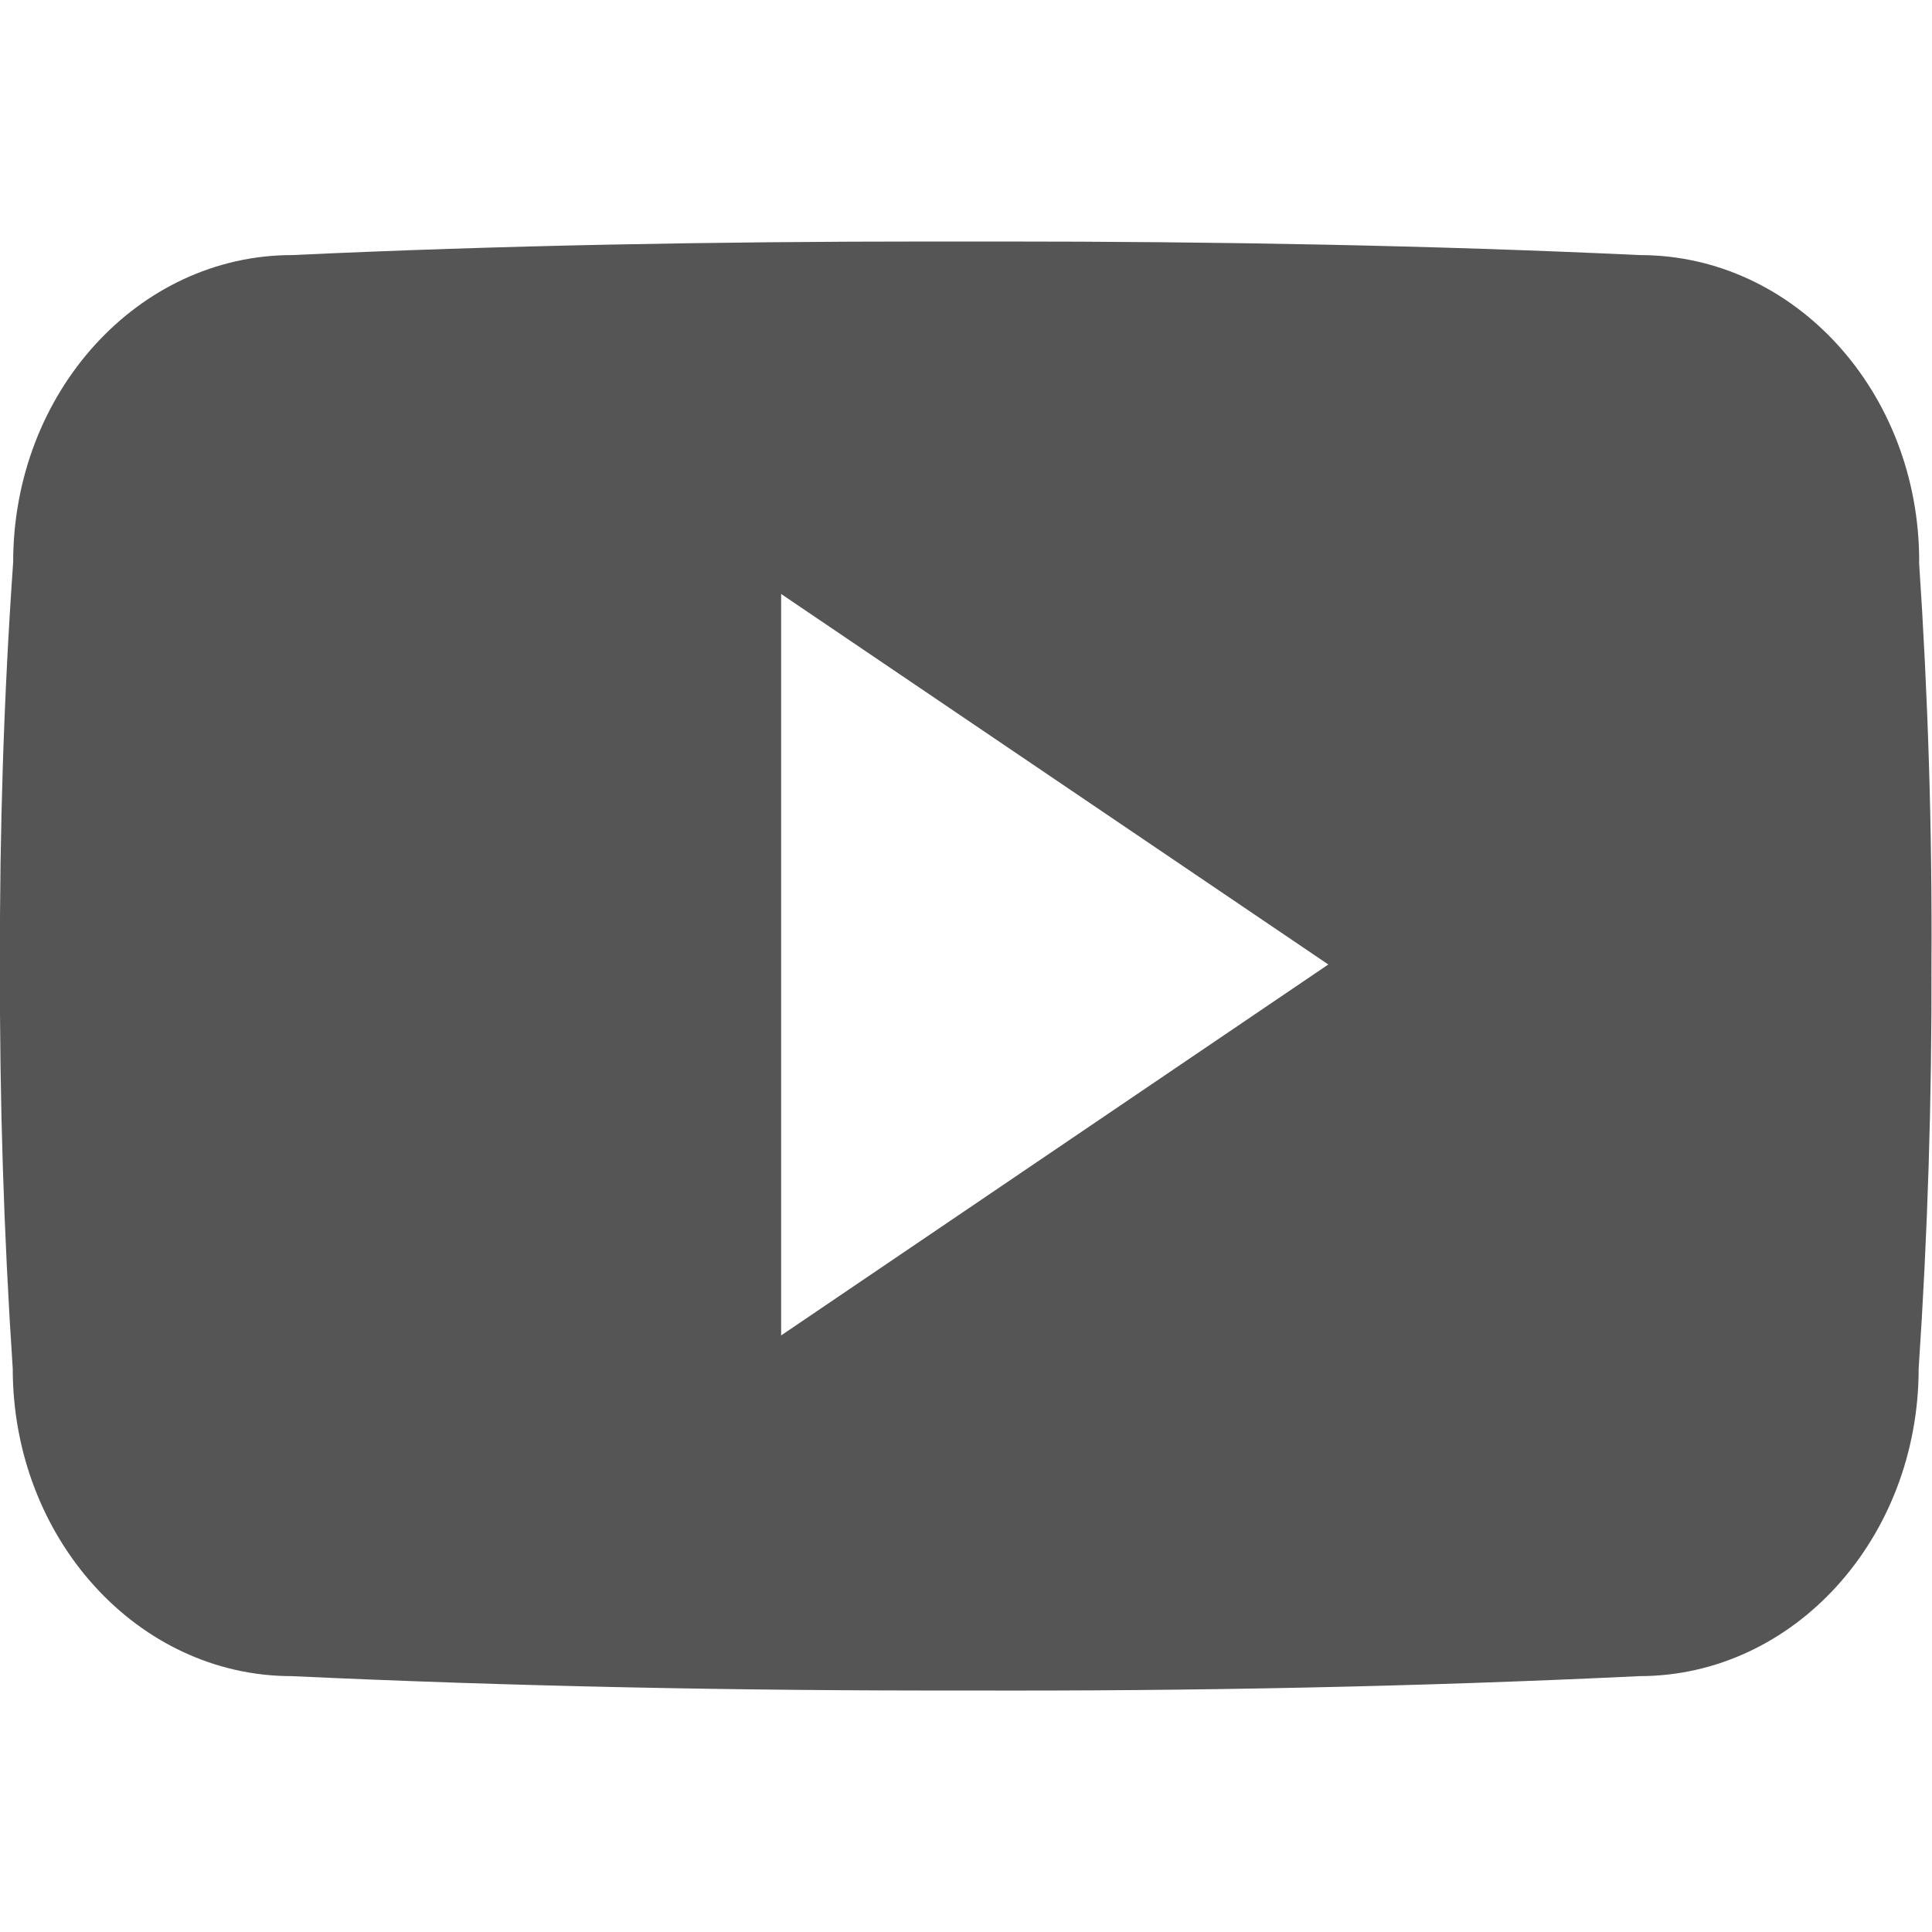
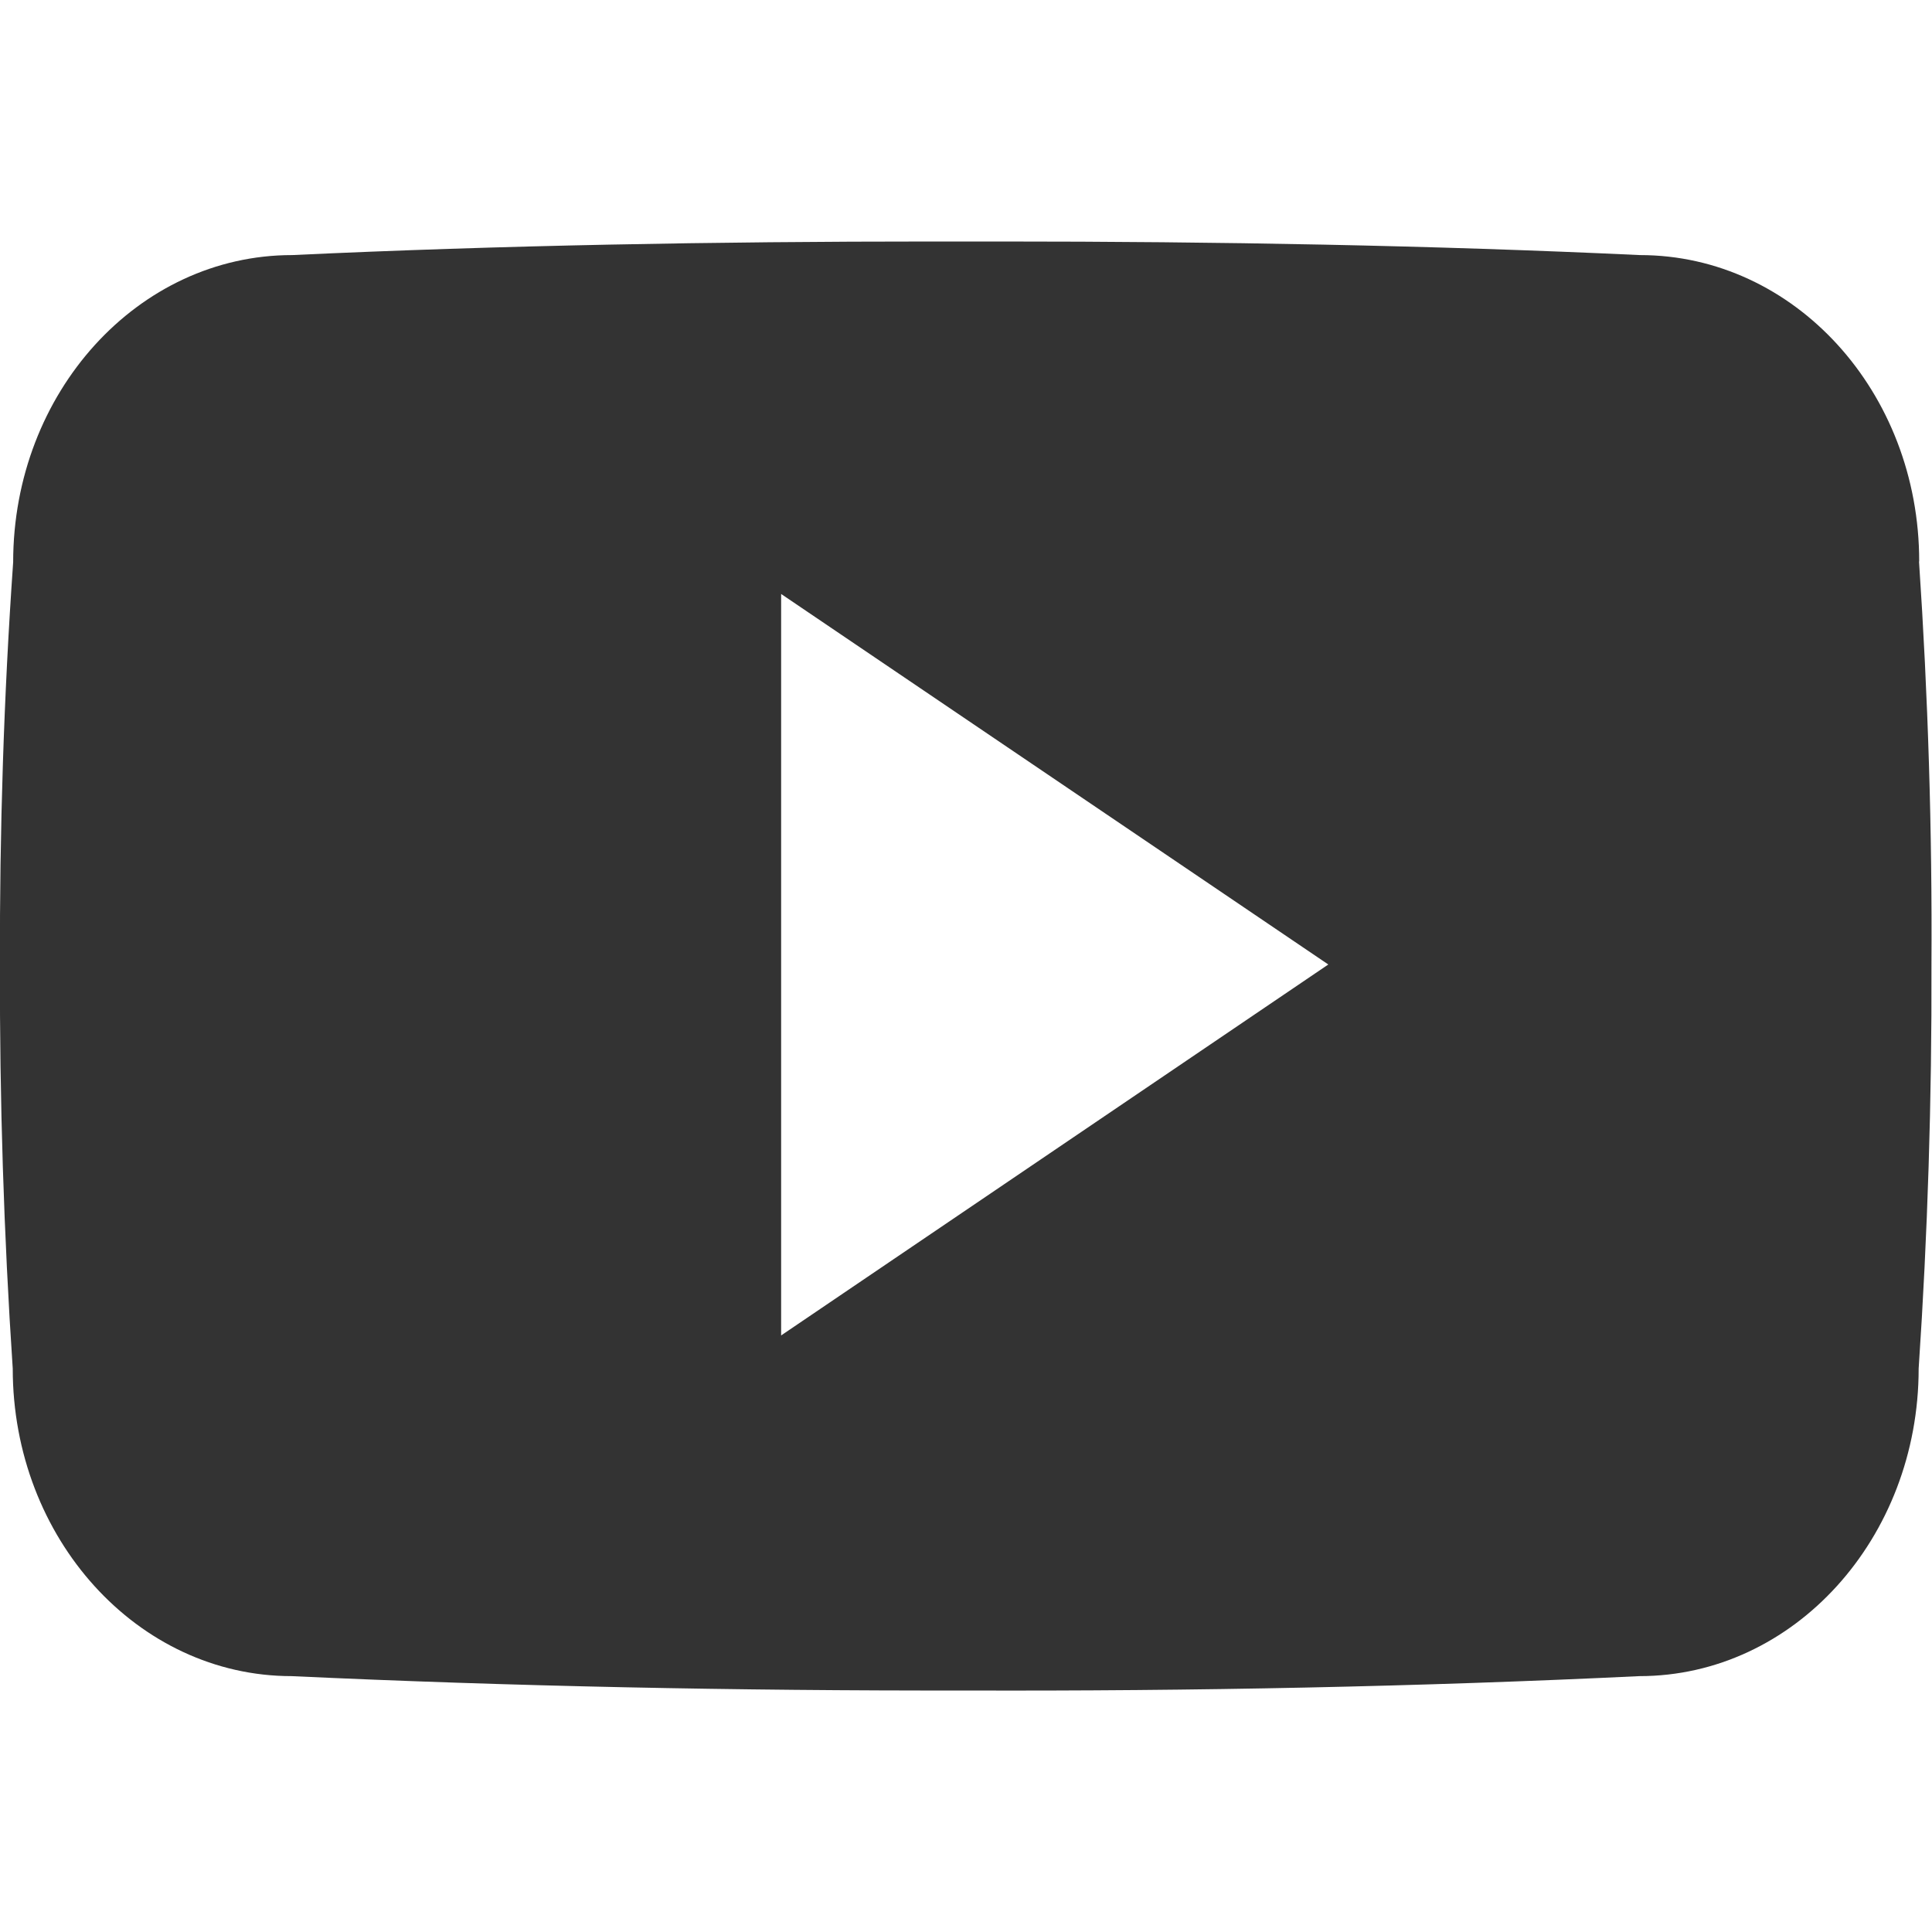
<svg xmlns="http://www.w3.org/2000/svg" version="1.1" width="32" height="32" viewBox="0 0 32 32">
-   <path d="M31.788 9.3c0-2.813-2.069-5.075-4.625-5.075-3.462-0.162-6.994-0.225-10.6-0.225-0.188 0-0.375 0-0.563 0s-0.375 0-0.563 0c-3.6 0-7.137 0.063-10.6 0.225-2.55 0-4.619 2.275-4.619 5.087-0.156 2.225-0.225 4.45-0.219 6.675-0.006 2.225 0.063 4.45 0.212 6.681 0 2.813 2.069 5.094 4.619 5.094 3.637 0.169 7.369 0.244 11.162 0.238 3.8 0.012 7.519-0.063 11.162-0.238 2.556 0 4.625-2.281 4.625-5.094 0.15-2.231 0.219-4.456 0.212-6.688 0.013-2.225-0.056-4.45-0.206-6.681zM12.938 22.119v-12.281l9.063 6.137-9.063 6.144z" fill="#555555" />
+   <path fill="#333333" d="M31.788 9.3c0-2.813-2.069-5.075-4.625-5.075-3.462-0.162-6.994-0.225-10.6-0.225-0.188 0-0.375 0-0.563 0s-0.375 0-0.563 0c-3.6 0-7.137 0.063-10.6 0.225-2.55 0-4.619 2.275-4.619 5.087-0.156 2.225-0.225 4.45-0.219 6.675-0.006 2.225 0.063 4.45 0.212 6.681 0 2.813 2.069 5.094 4.619 5.094 3.637 0.169 7.369 0.244 11.162 0.238 3.8 0.012 7.519-0.063 11.162-0.238 2.556 0 4.625-2.281 4.625-5.094 0.15-2.231 0.219-4.456 0.212-6.688 0.013-2.225-0.056-4.45-0.206-6.681zM12.938 22.119v-12.281l9.063 6.137-9.063 6.144z" />
</svg>
